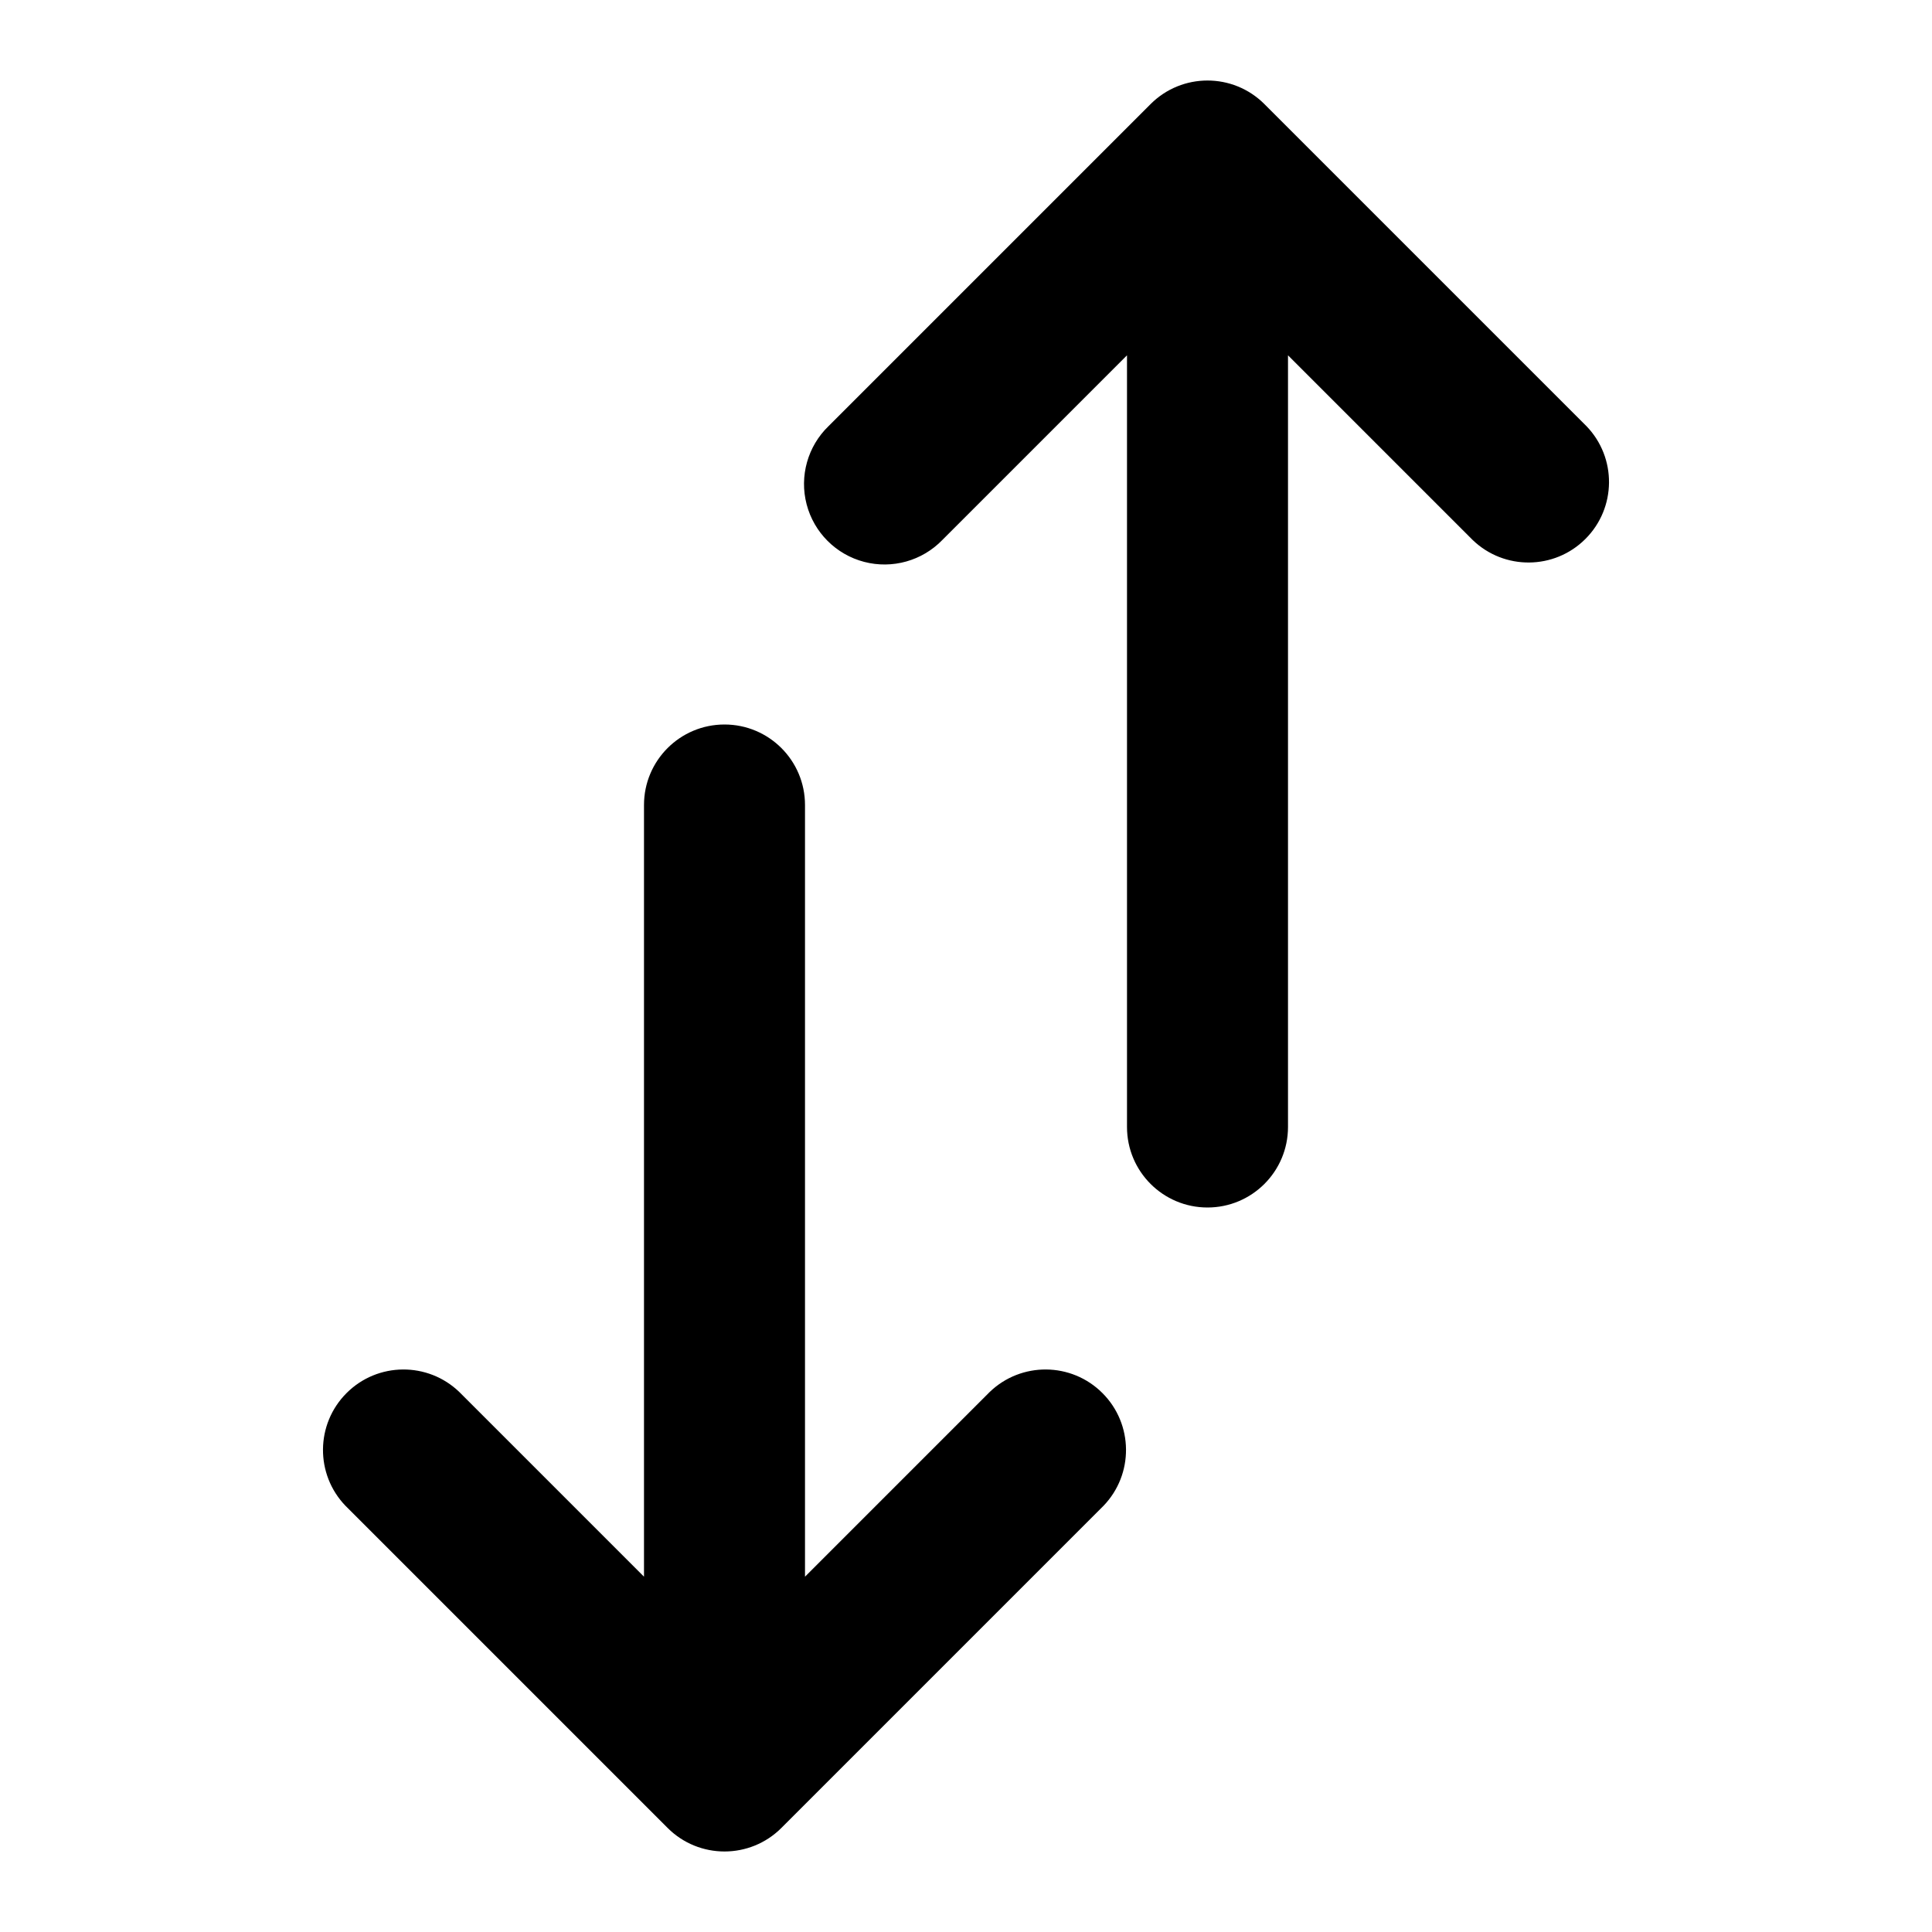
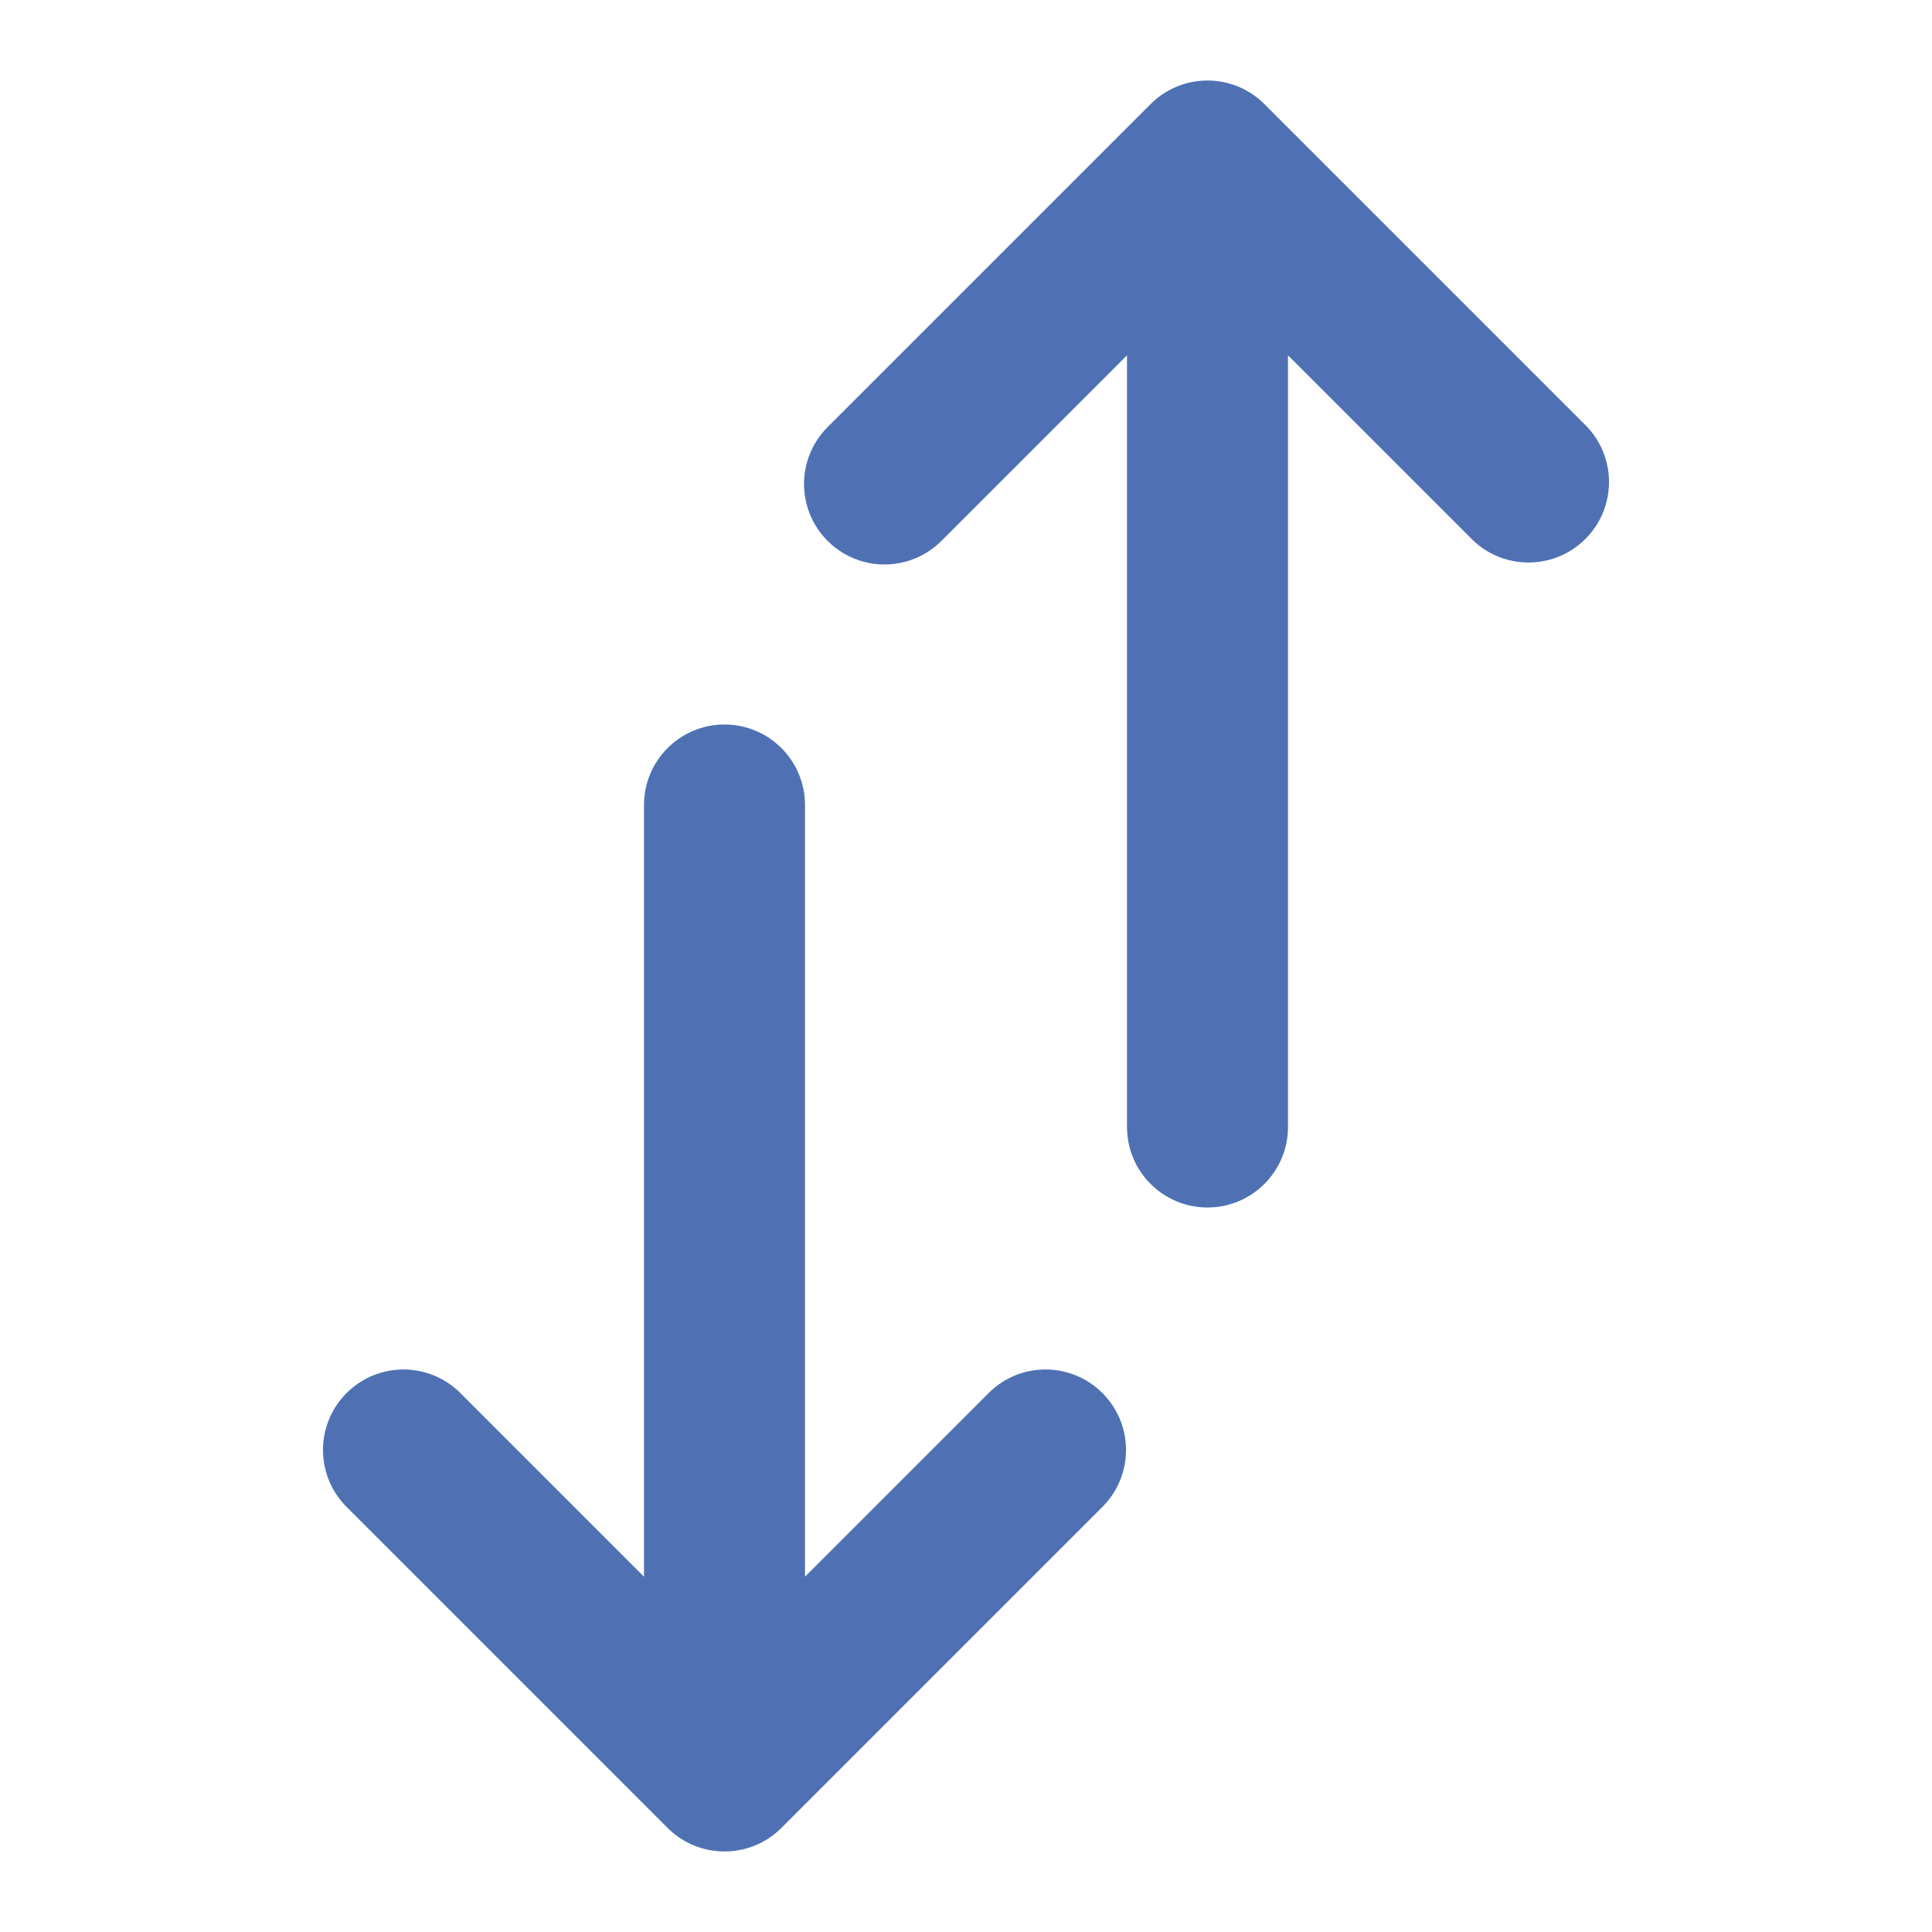
<svg xmlns="http://www.w3.org/2000/svg" width="800px" height="800px" viewBox="0 0 24 24" fill="none">
-   <path d="M14.293 1.293a1 1 0 0 1 1.414 0l4 4a1 1 0 0 1-1.414 1.414L16 4.414V14a1 1 0 1 1-2 0V4.414l-2.293 2.293a1 1 0 1 1-1.414-1.414l4-4ZM10 10a1 1 0 1 0-2 0v9.586l-2.293-2.293a1 1 0 0 0-1.414 1.414l4 4a1 1 0 0 0 1.414 0l4-4a1 1 0 0 0-1.414-1.414L10 19.586V10Z" fill="#000000" />
+   <path d="M14.293 1.293a1 1 0 0 1 1.414 0l4 4a1 1 0 0 1-1.414 1.414L16 4.414V14a1 1 0 1 1-2 0V4.414l-2.293 2.293a1 1 0 1 1-1.414-1.414l4-4ZM10 10a1 1 0 1 0-2 0v9.586l-2.293-2.293a1 1 0 0 0-1.414 1.414l4 4a1 1 0 0 0 1.414 0l4-4a1 1 0 0 0-1.414-1.414L10 19.586V10Z" fill="#4F71B4" />
</svg>
